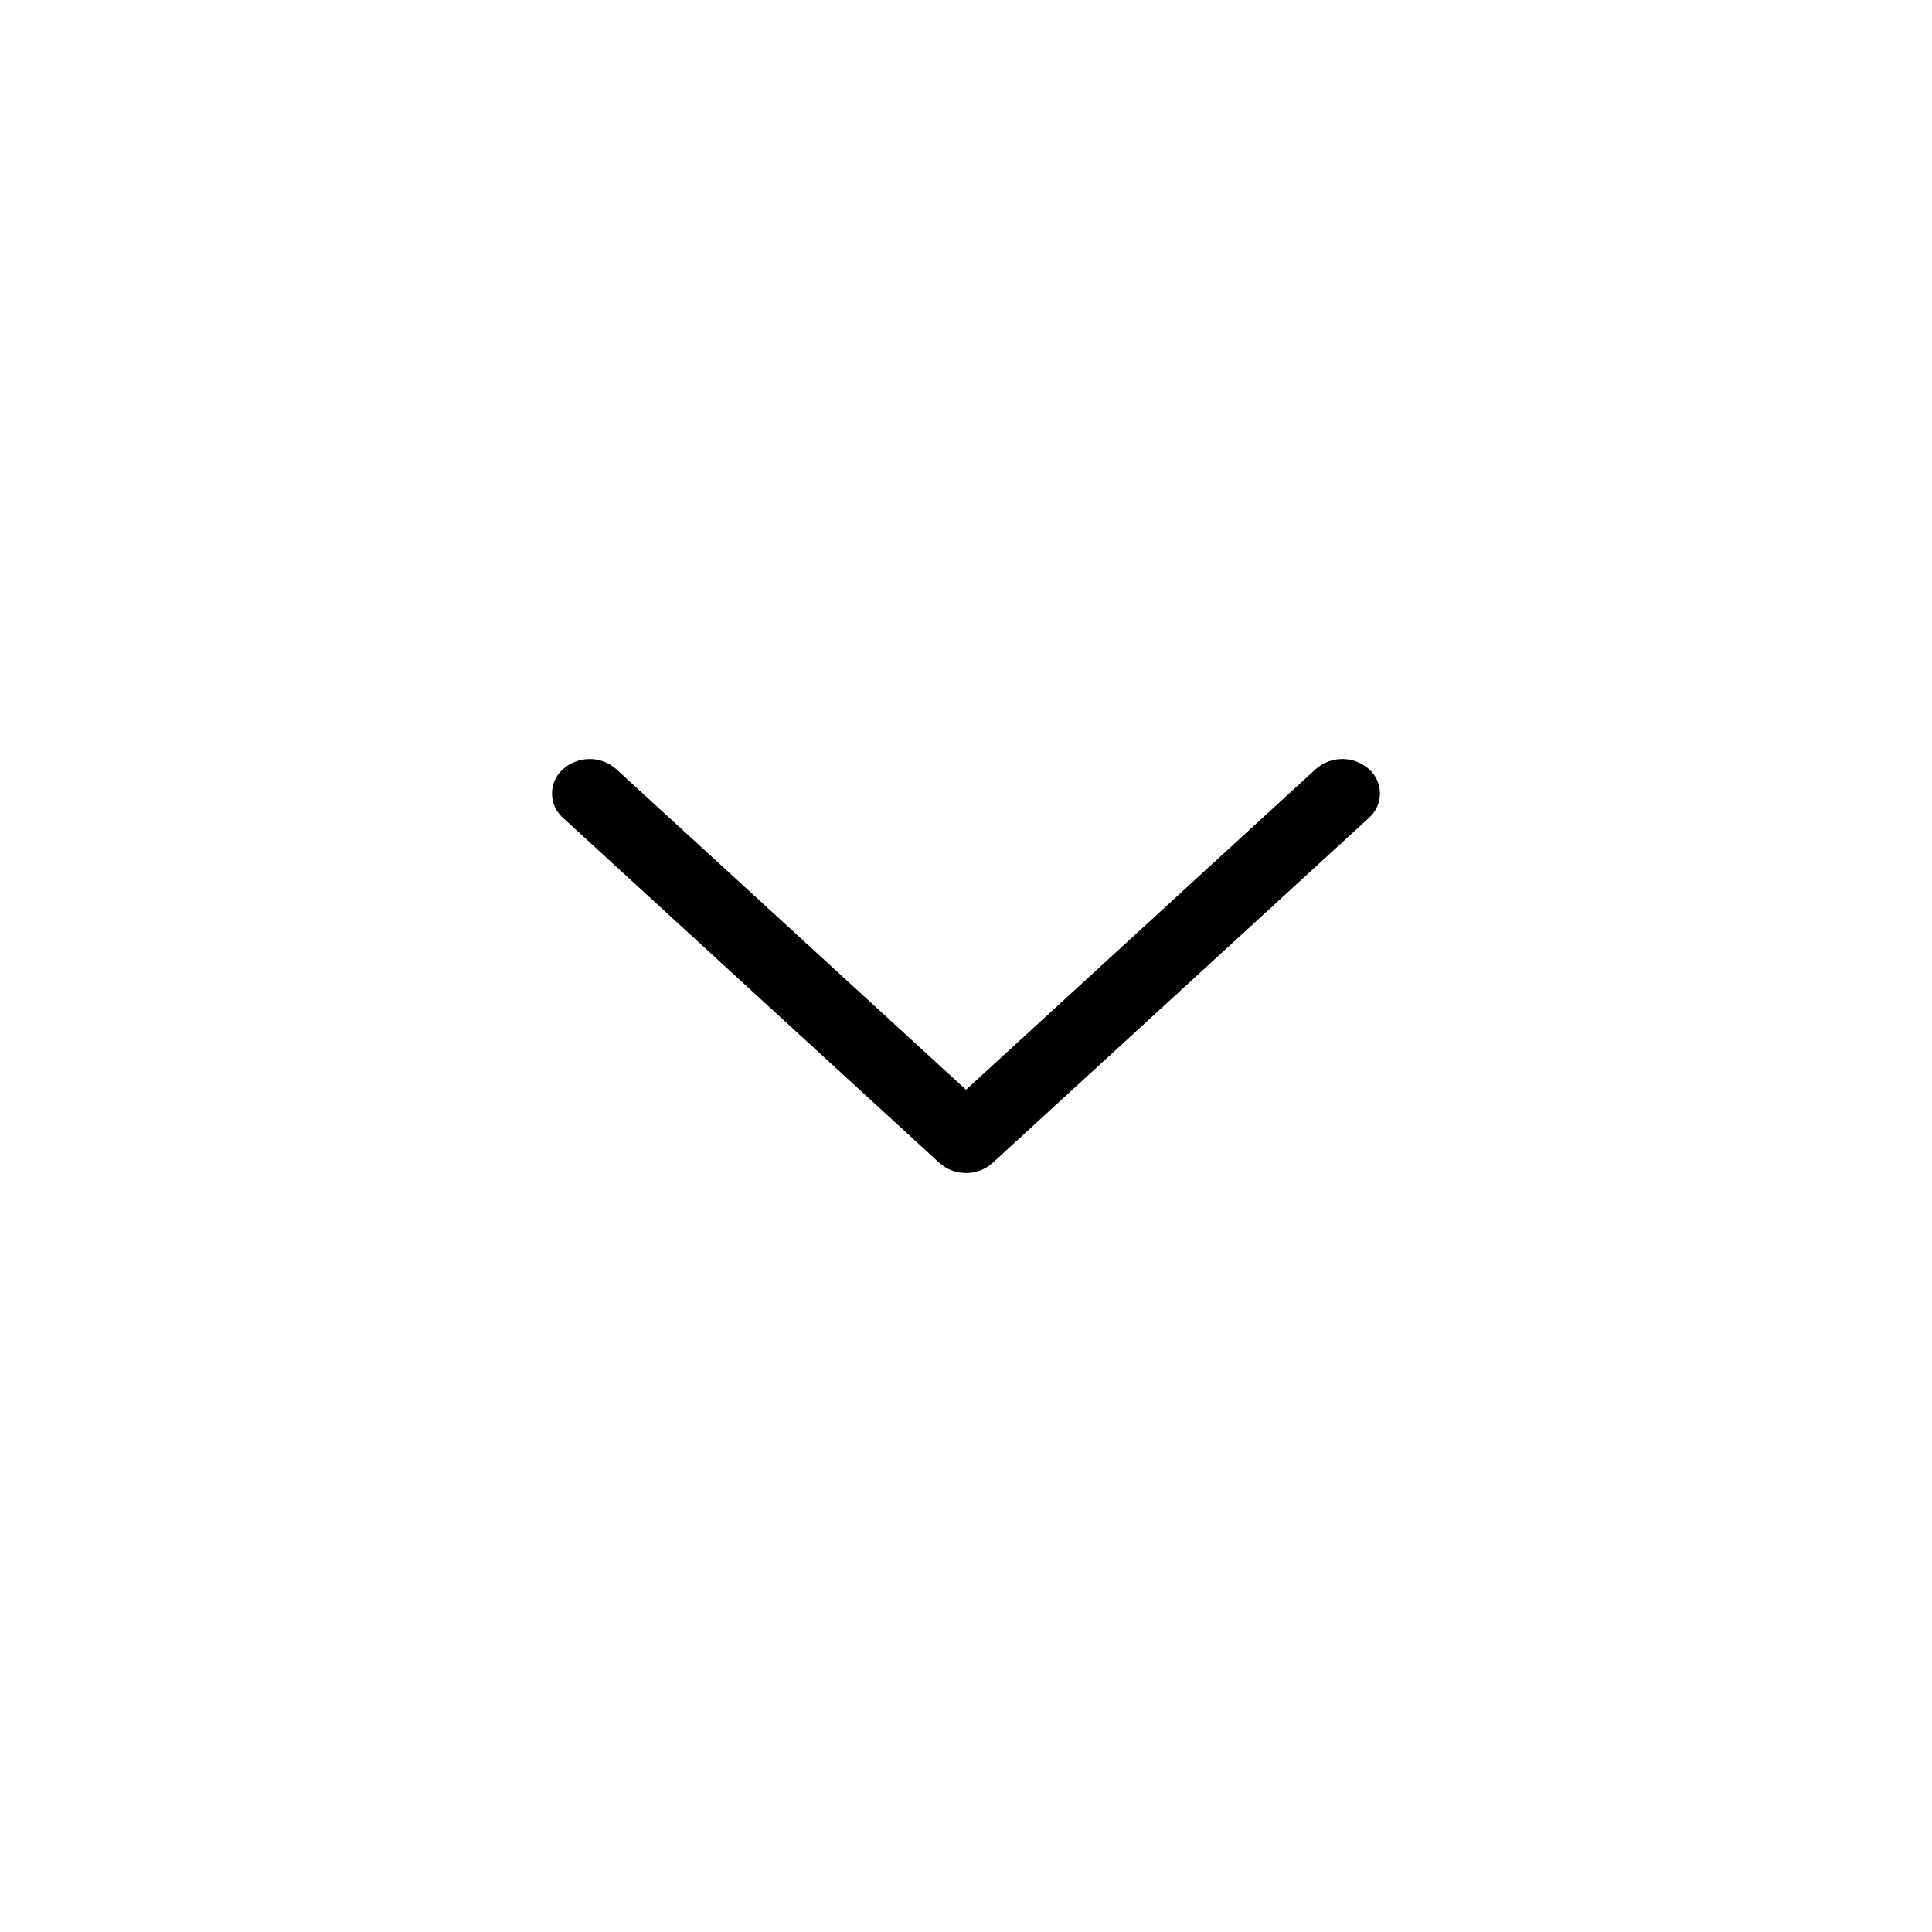
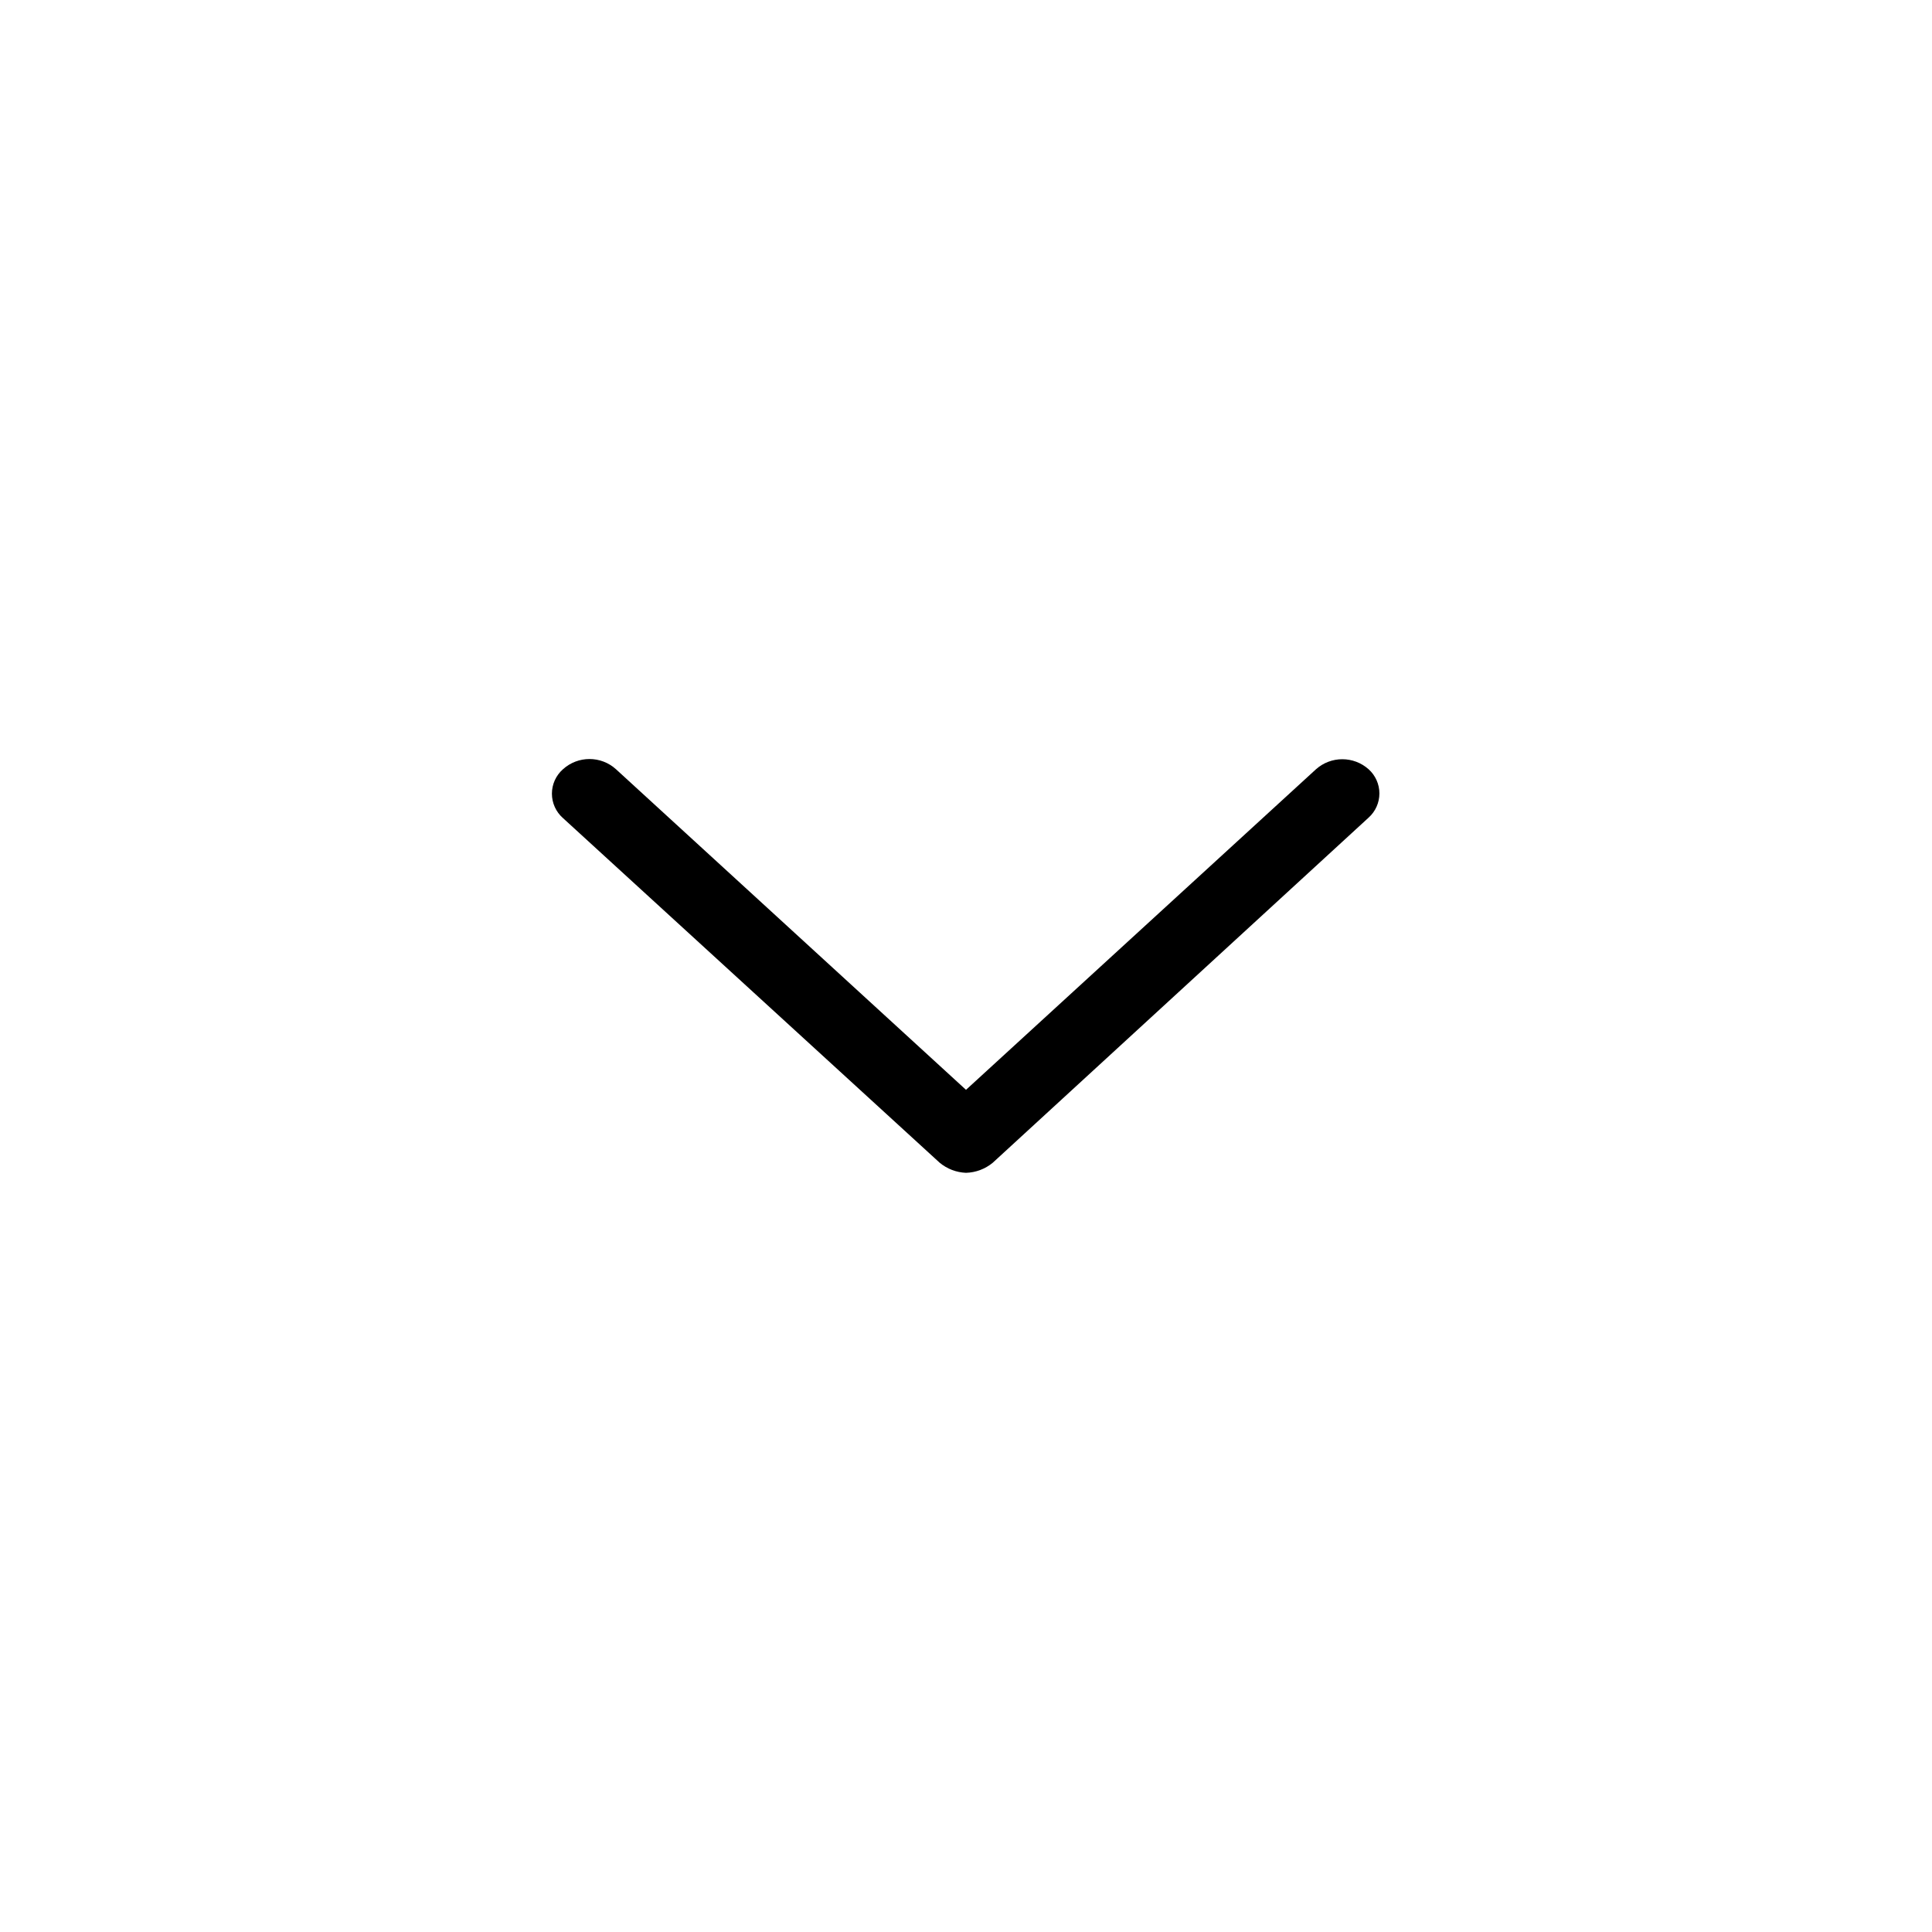
- <svg xmlns="http://www.w3.org/2000/svg" viewBox="0 0 44 44" fill="red">
-   <path d="M22 26.714a.896.896 0 0 1-.606-.23l-8.571-7.857a.74.74 0 0 1 0-1.111.913.913 0 0 1 1.211 0L22 24.818l7.965-7.302a.913.913 0 0 1 1.212 0 .74.74 0 0 1 0 1.11l-8.571 7.858a.896.896 0 0 1-.606.23Z" fill="black" />
+ <svg xmlns="http://www.w3.org/2000/svg" fill="none" viewBox="0 0 44 44">
+   <path fill="currentColor" d="M22 26.71a1 1 0 0 1-.6-.23l-8.58-7.85a.74.74 0 0 1 0-1.11.9.9 0 0 1 1.21 0l7.97 7.3 7.97-7.3a.9.9 0 0 1 1.2 0 .74.74 0 0 1 0 1.1l-8.56 7.86a1 1 0 0 1-.61.23" />
</svg>
